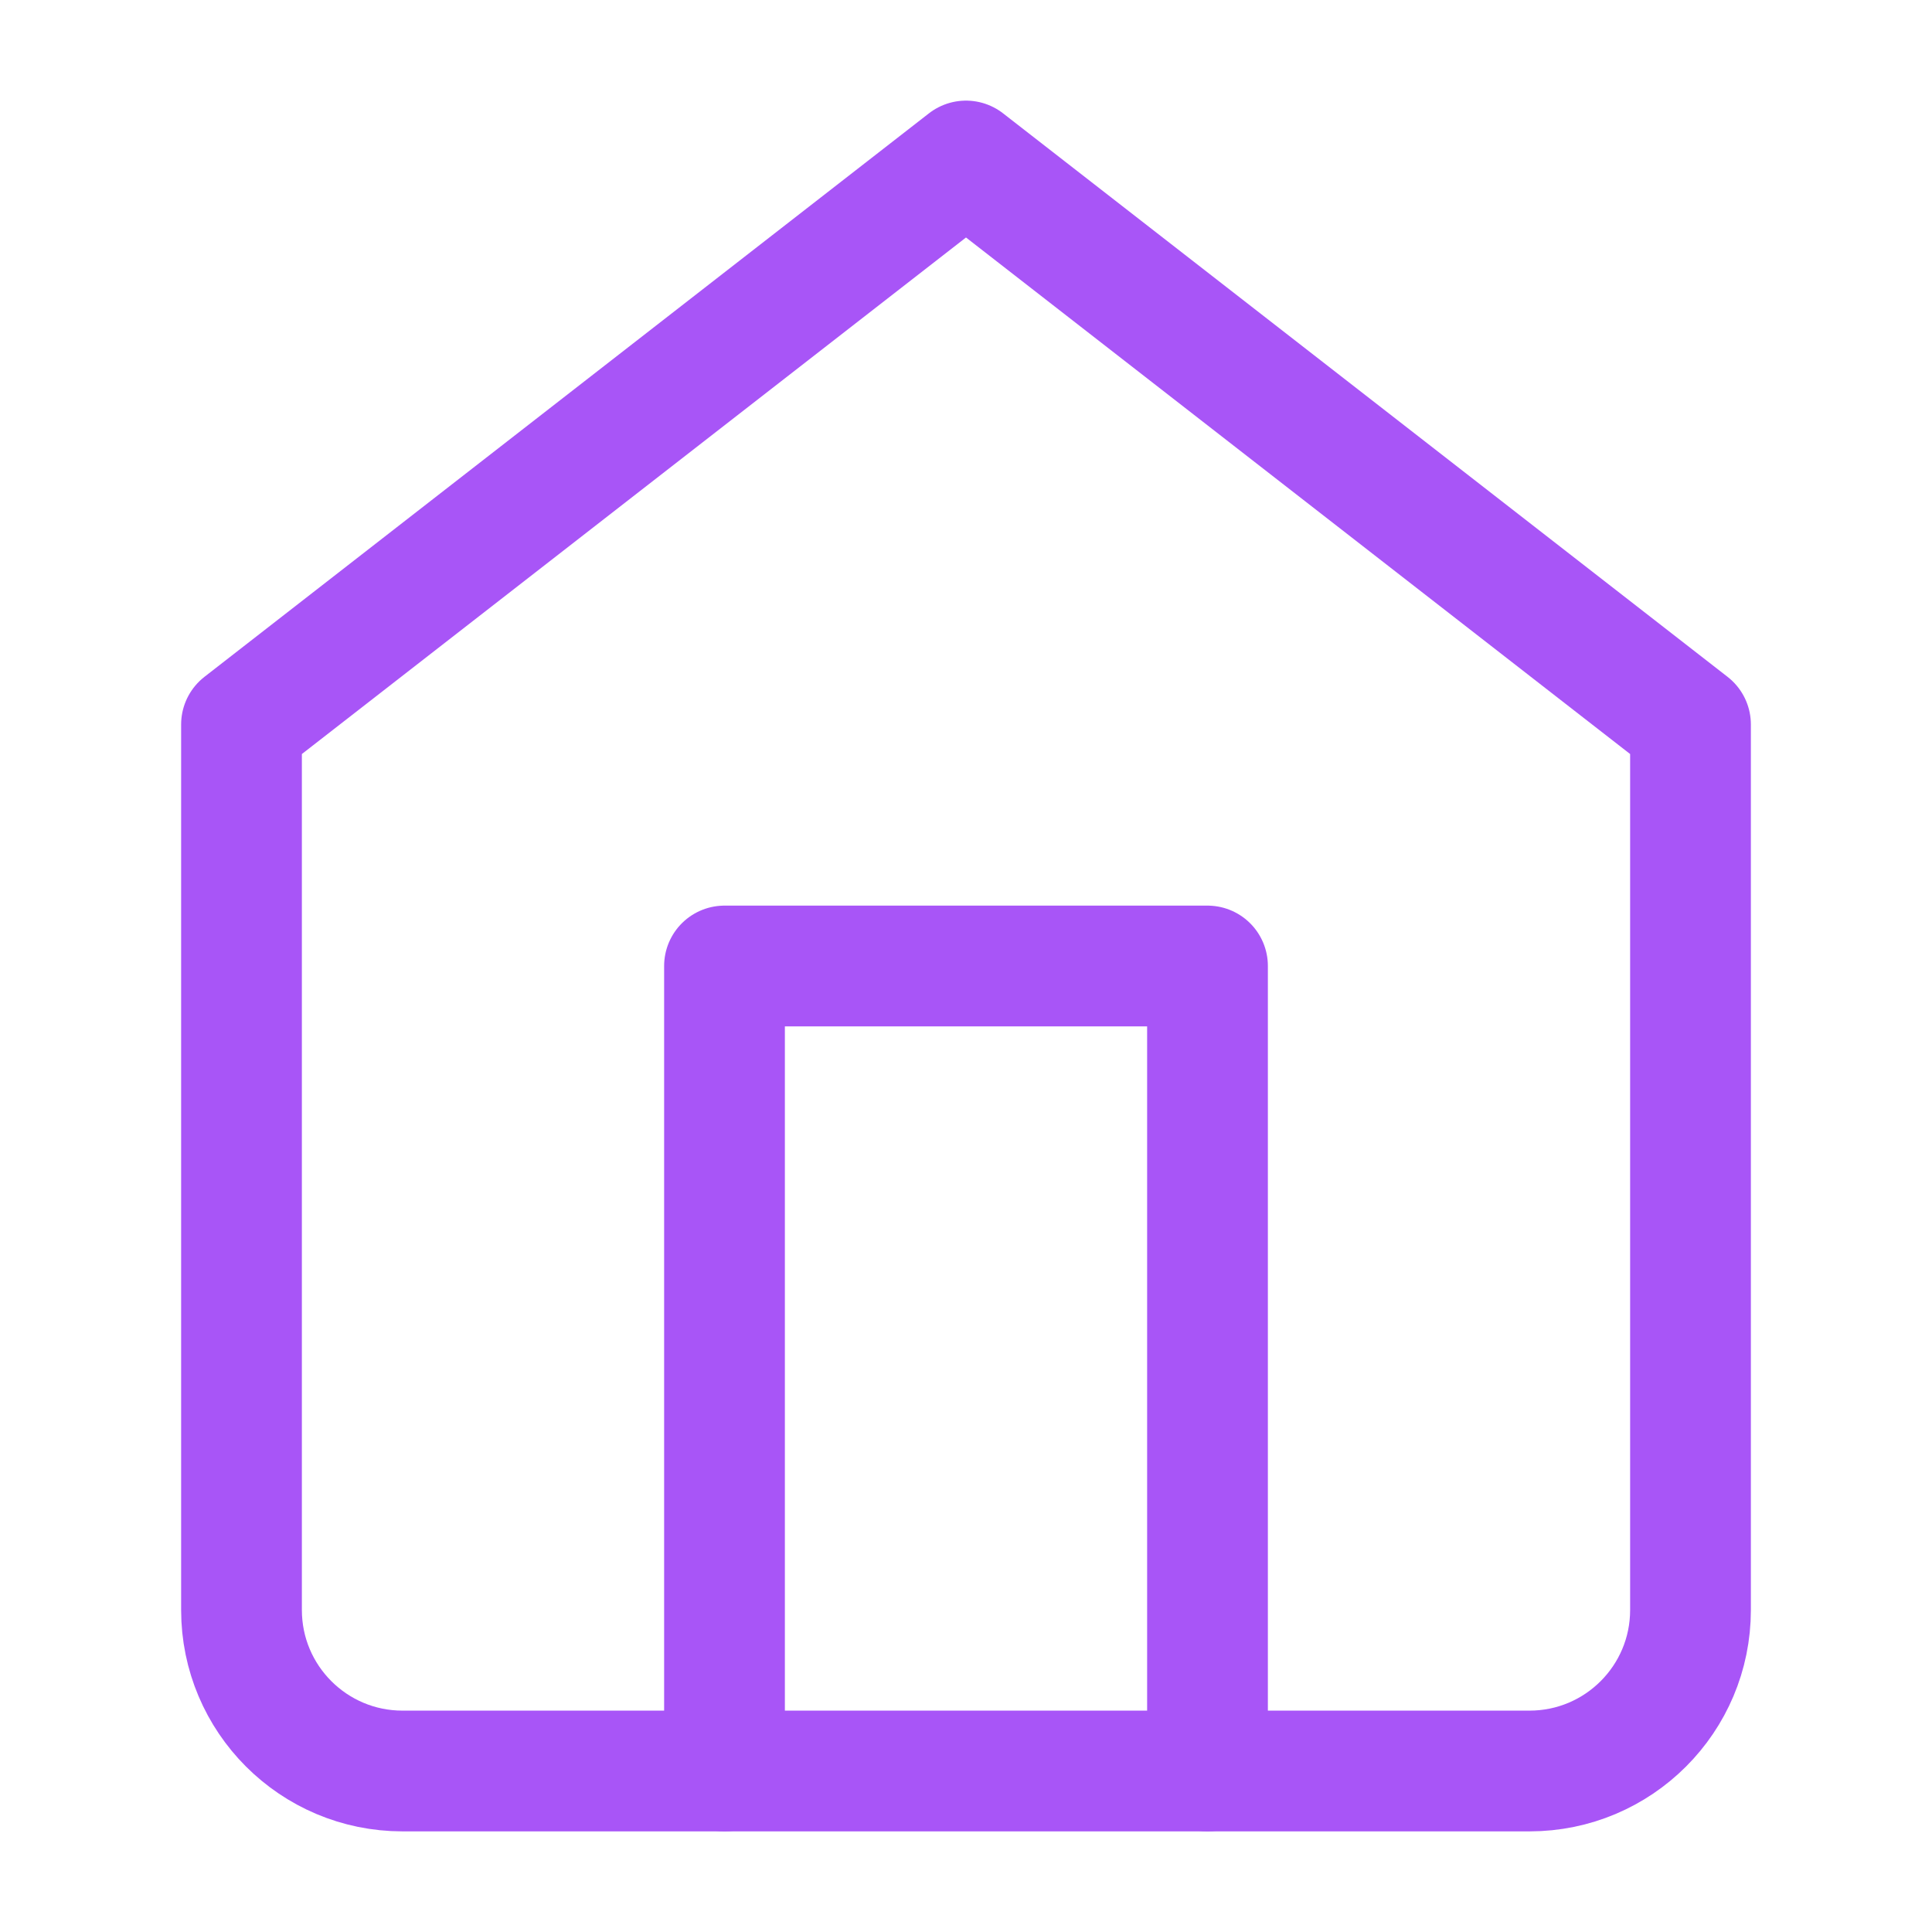
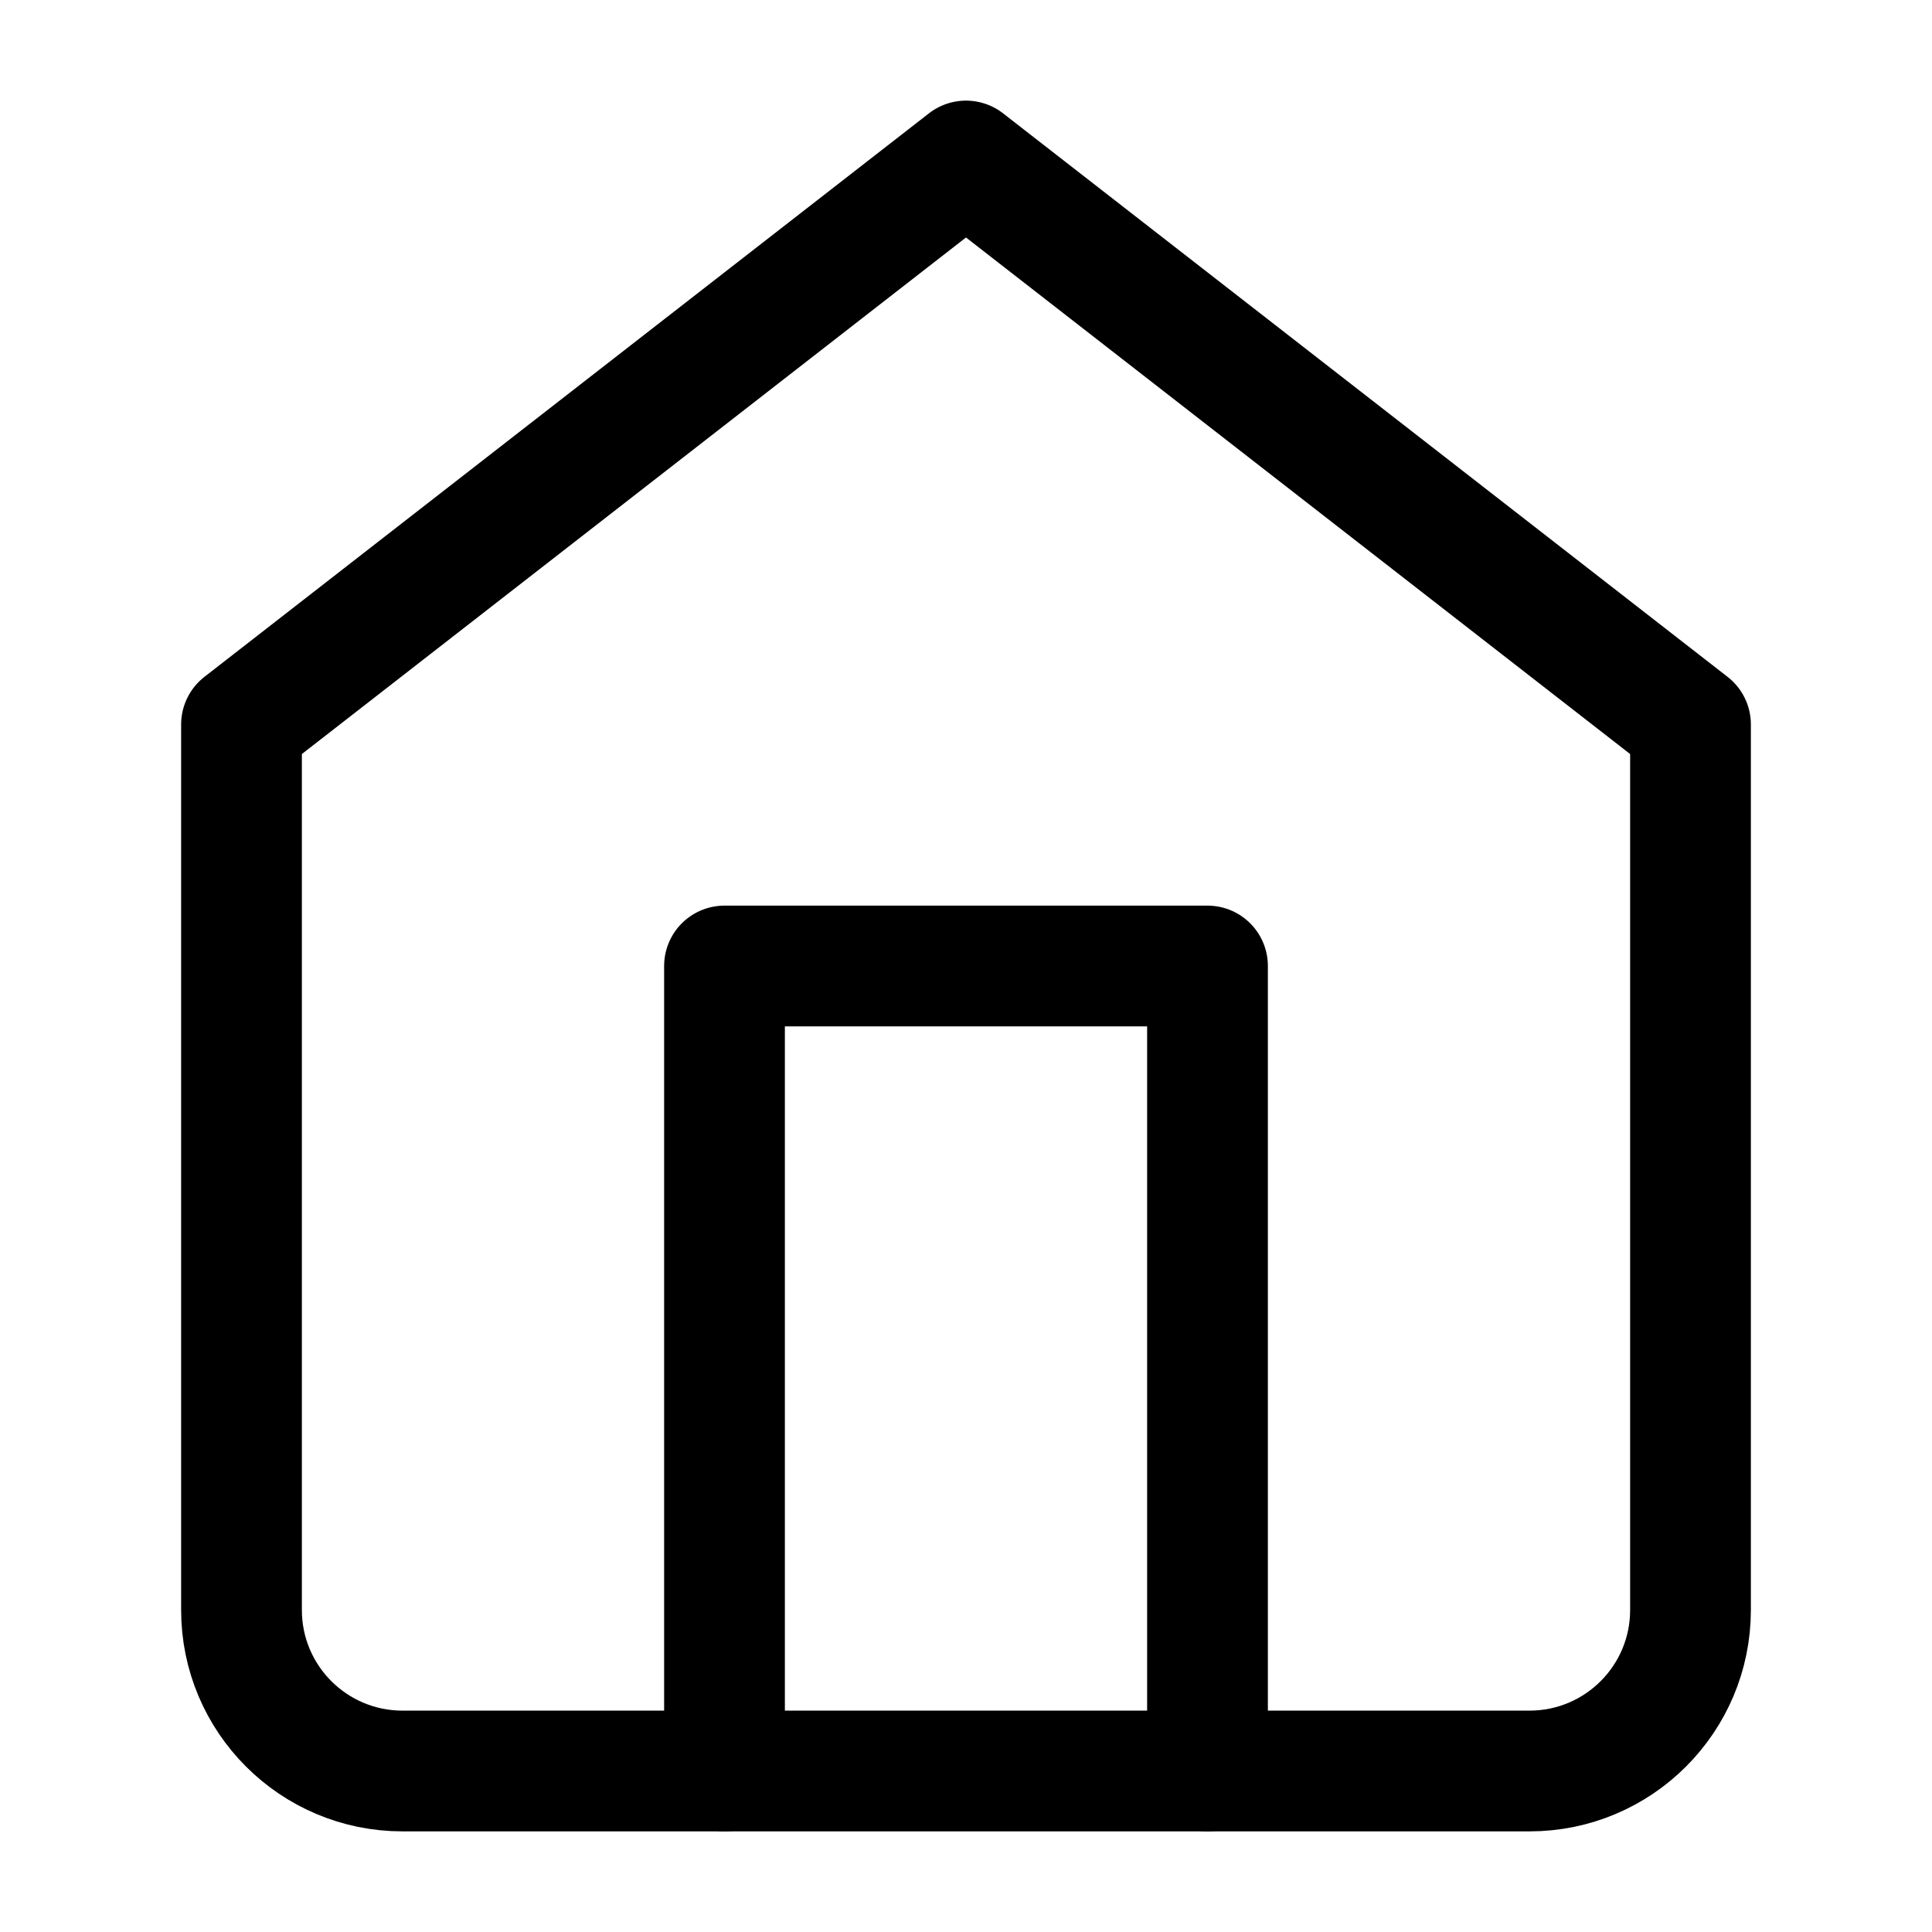
- <svg xmlns="http://www.w3.org/2000/svg" viewBox="0 0 24 24" fill="none" stroke="#a855f7" stroke-width="1.5" stroke-linecap="round" stroke-linejoin="round">
+ <svg xmlns="http://www.w3.org/2000/svg" viewBox="0 0 24 24" fill="none" stroke="currentColor" stroke-width="1.5" stroke-linecap="round" stroke-linejoin="round">
  <path d="M3 9l9-7 9 7v11a2 2 0 0 1-2 2H5a2 2 0 0 1-2-2z" />
  <polyline points="9 22 9 12 15 12 15 22" />
</svg>
